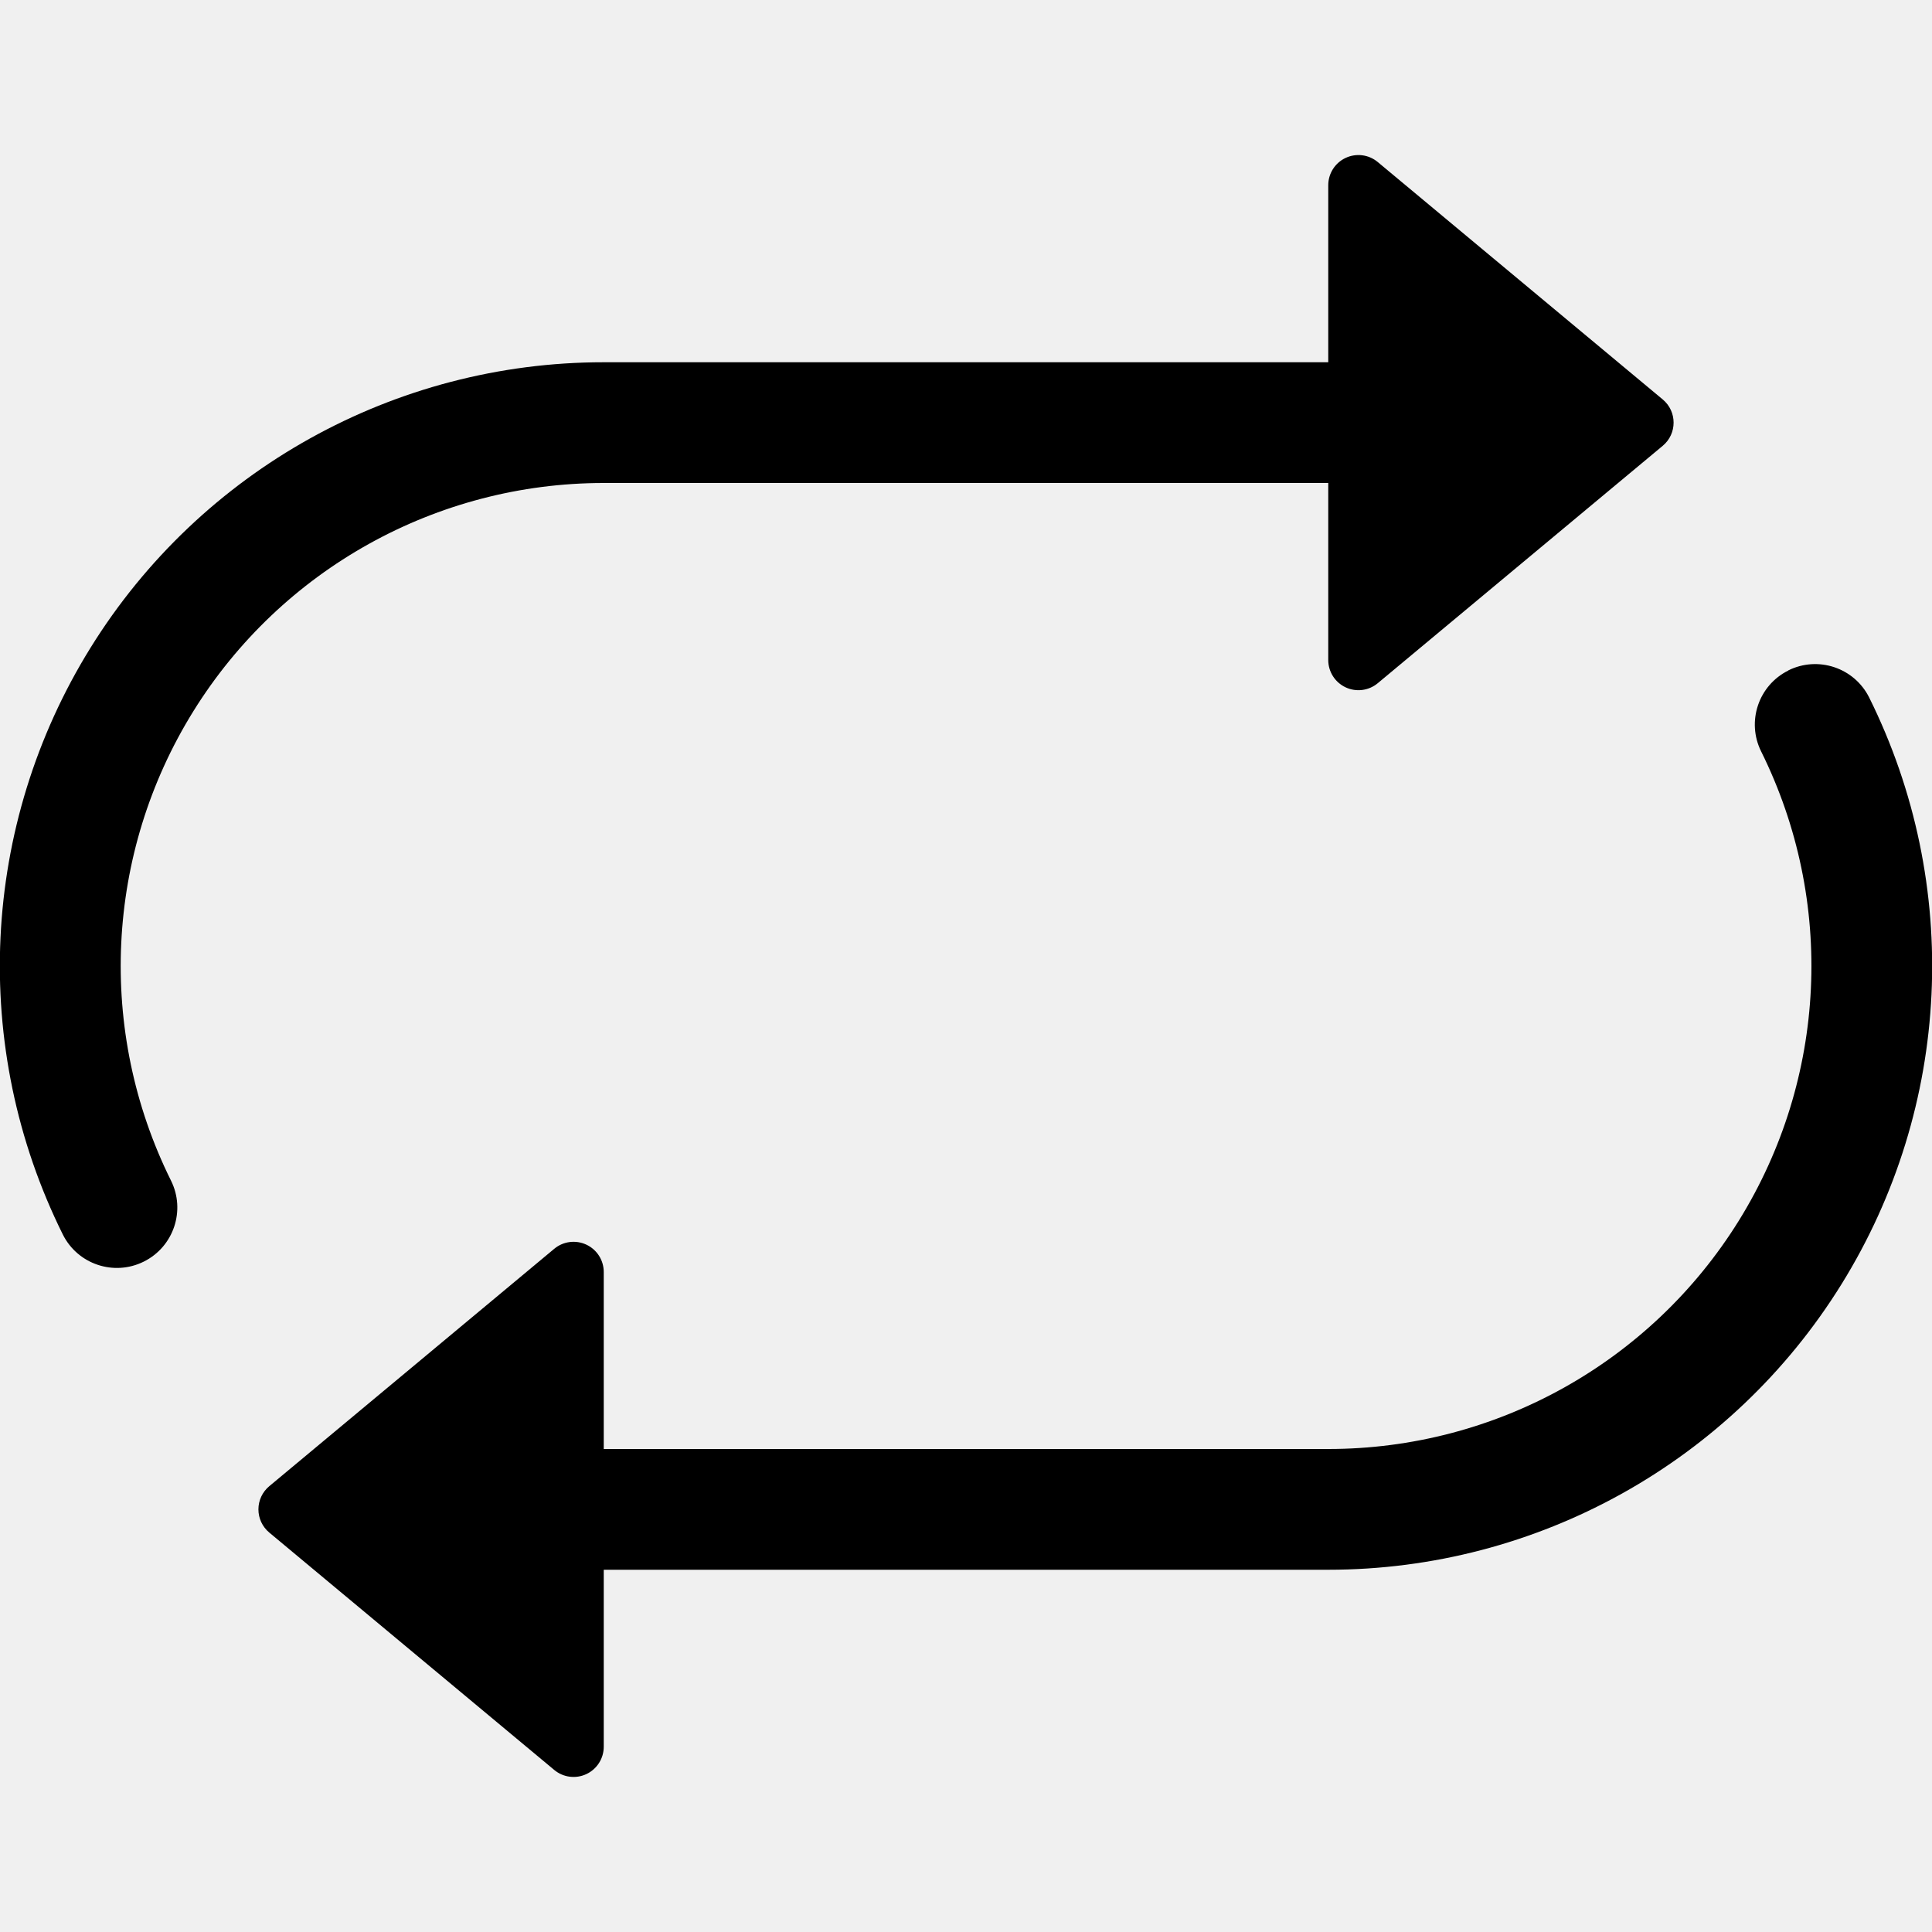
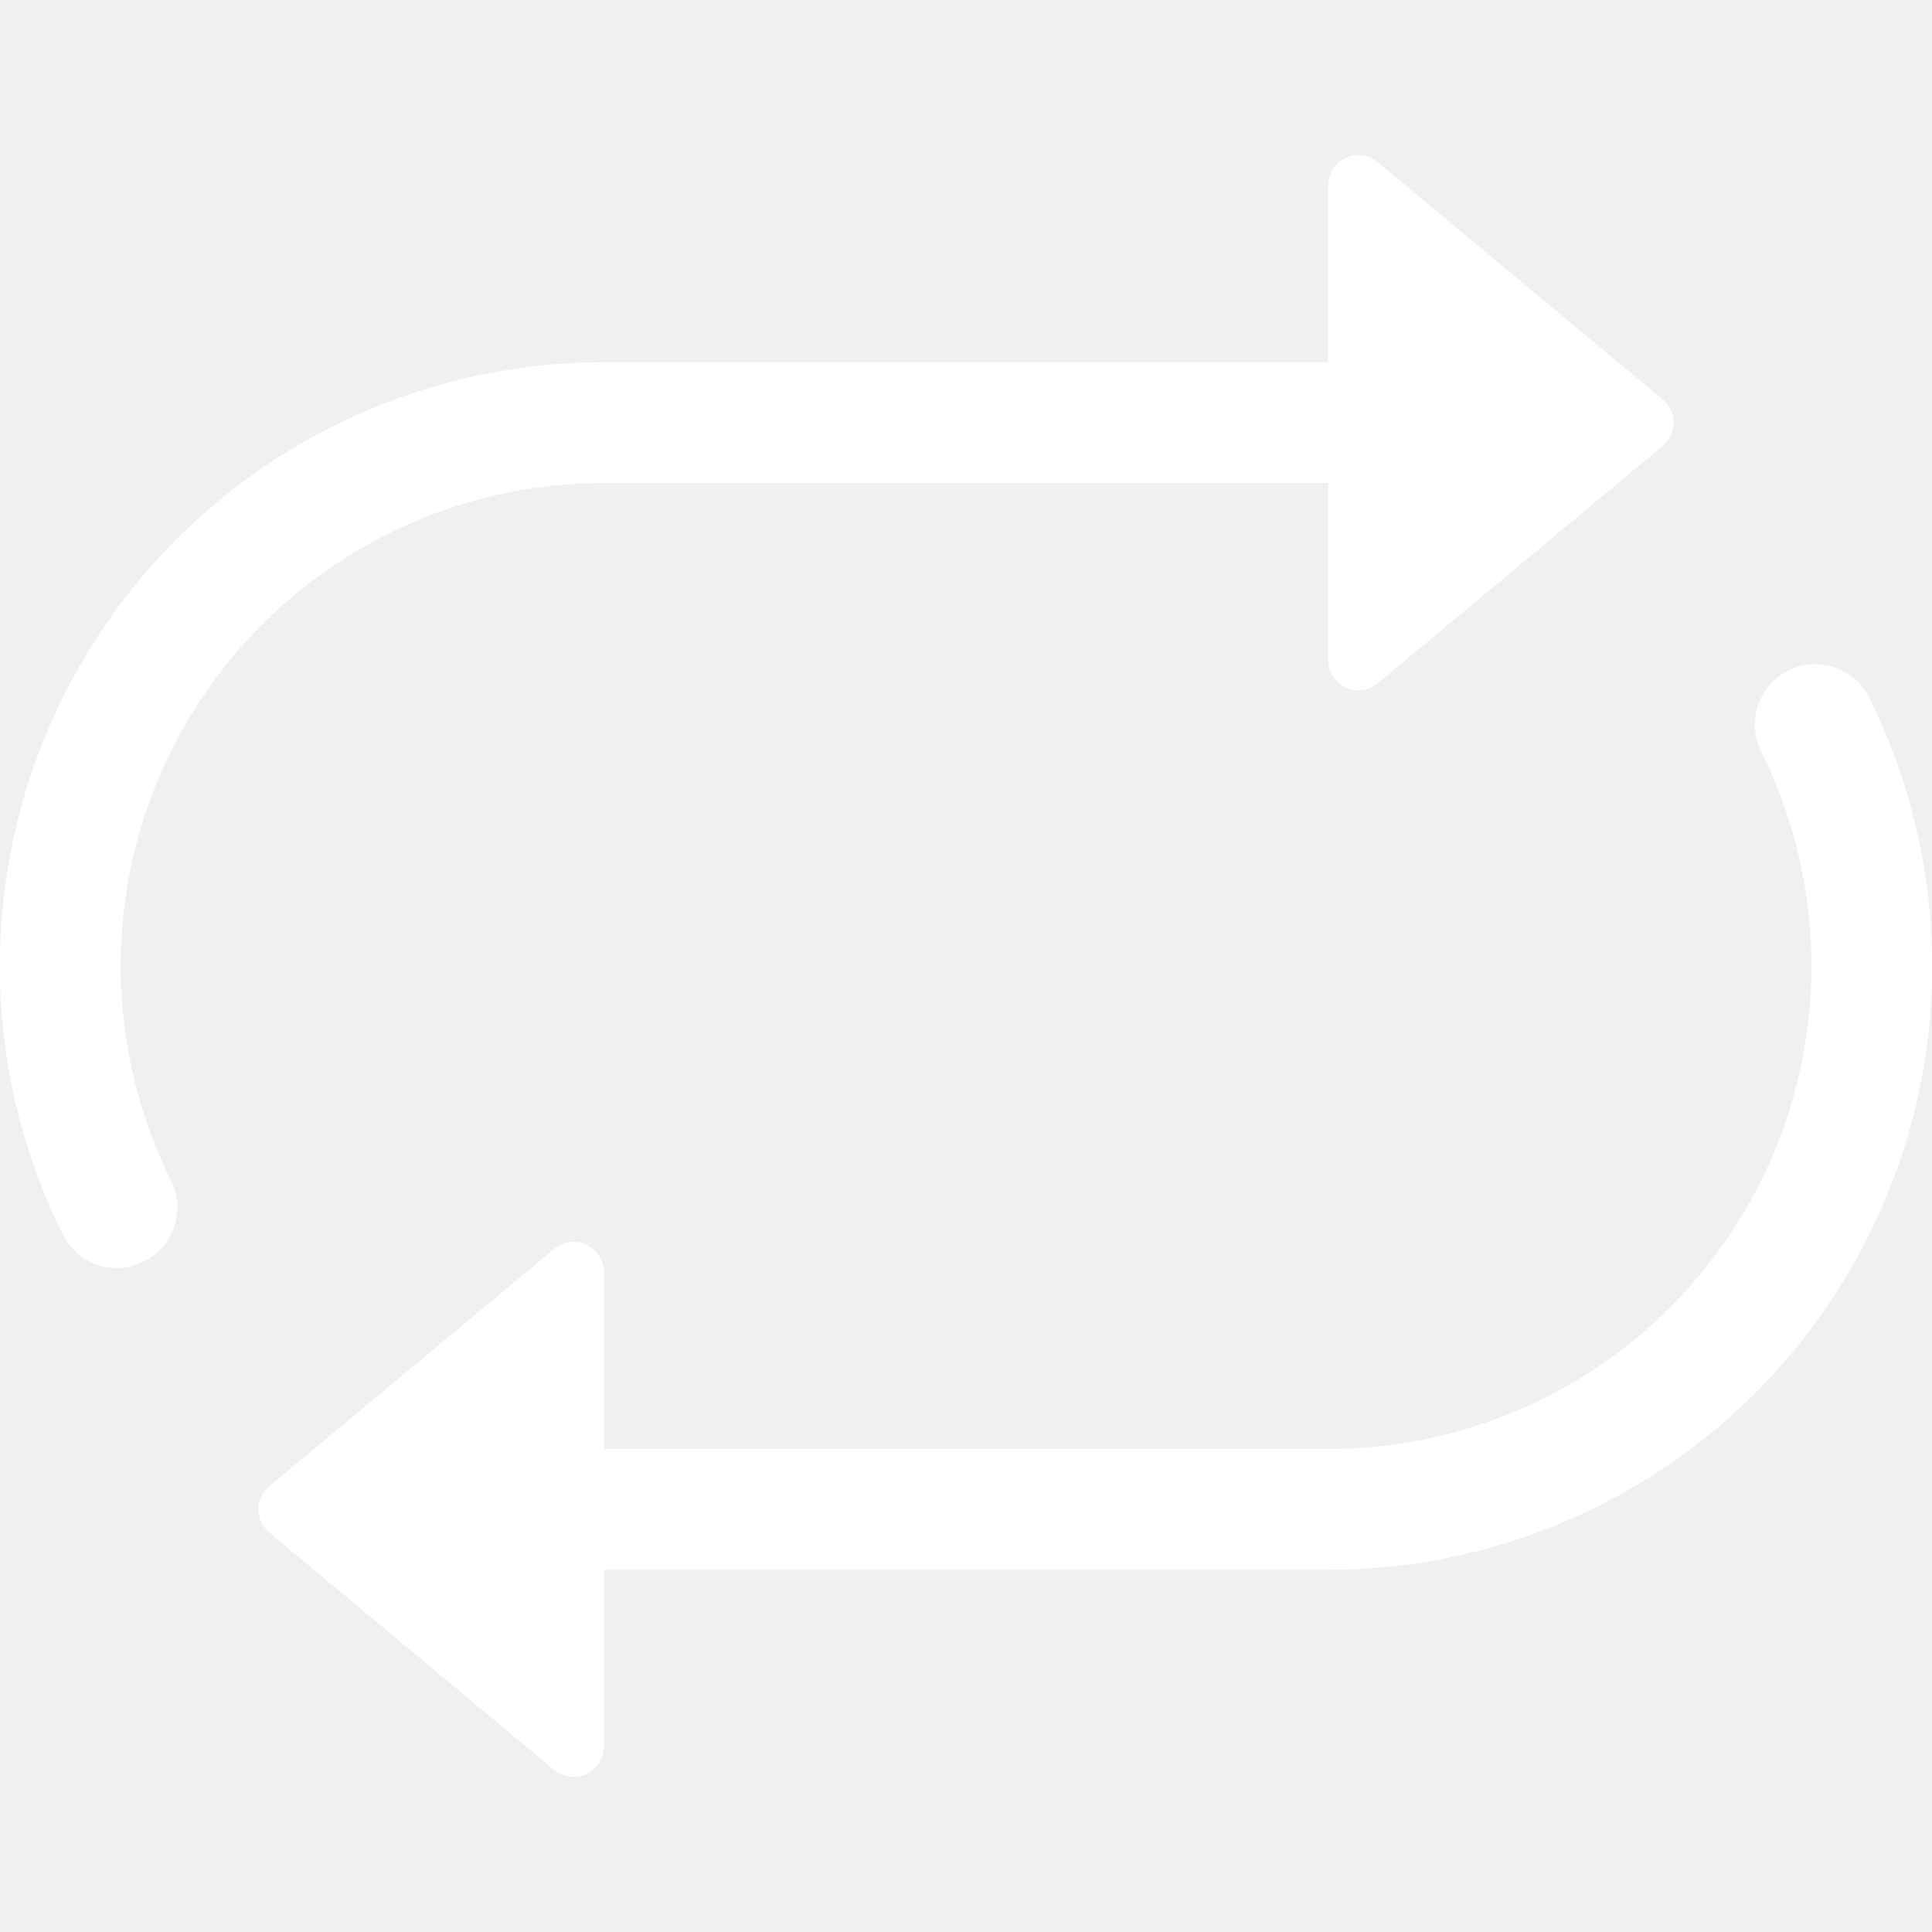
- <svg xmlns="http://www.w3.org/2000/svg" width="16" height="16" fill="currentColor" class="bi bi-repeat" viewBox="0 0 16 16">
+ <svg xmlns="http://www.w3.org/2000/svg" width="16" height="16" fill="white" class="bi bi-repeat" viewBox="0 0 16 16">
  <path d="M11 5.466V4H5a4 4 0 0 0-3.584 5.777.5.5 0 1 1-.896.446A5 5 0 0 1 5 3h6V1.534a.25.25 0 0 1 .41-.192l2.36 1.966c.12.1.12.284 0 .384l-2.36 1.966a.25.25 0 0 1-.41-.192Zm3.81.086a.5.5 0 0 1 .67.225A5 5 0 0 1 11 13H5v1.466a.25.25 0 0 1-.41.192l-2.36-1.966a.25.25 0 0 1 0-.384l2.36-1.966a.25.25 0 0 1 .41.192V12h6a4 4 0 0 0 3.585-5.777.5.5 0 0 1 .225-.67Z" />
</svg>
